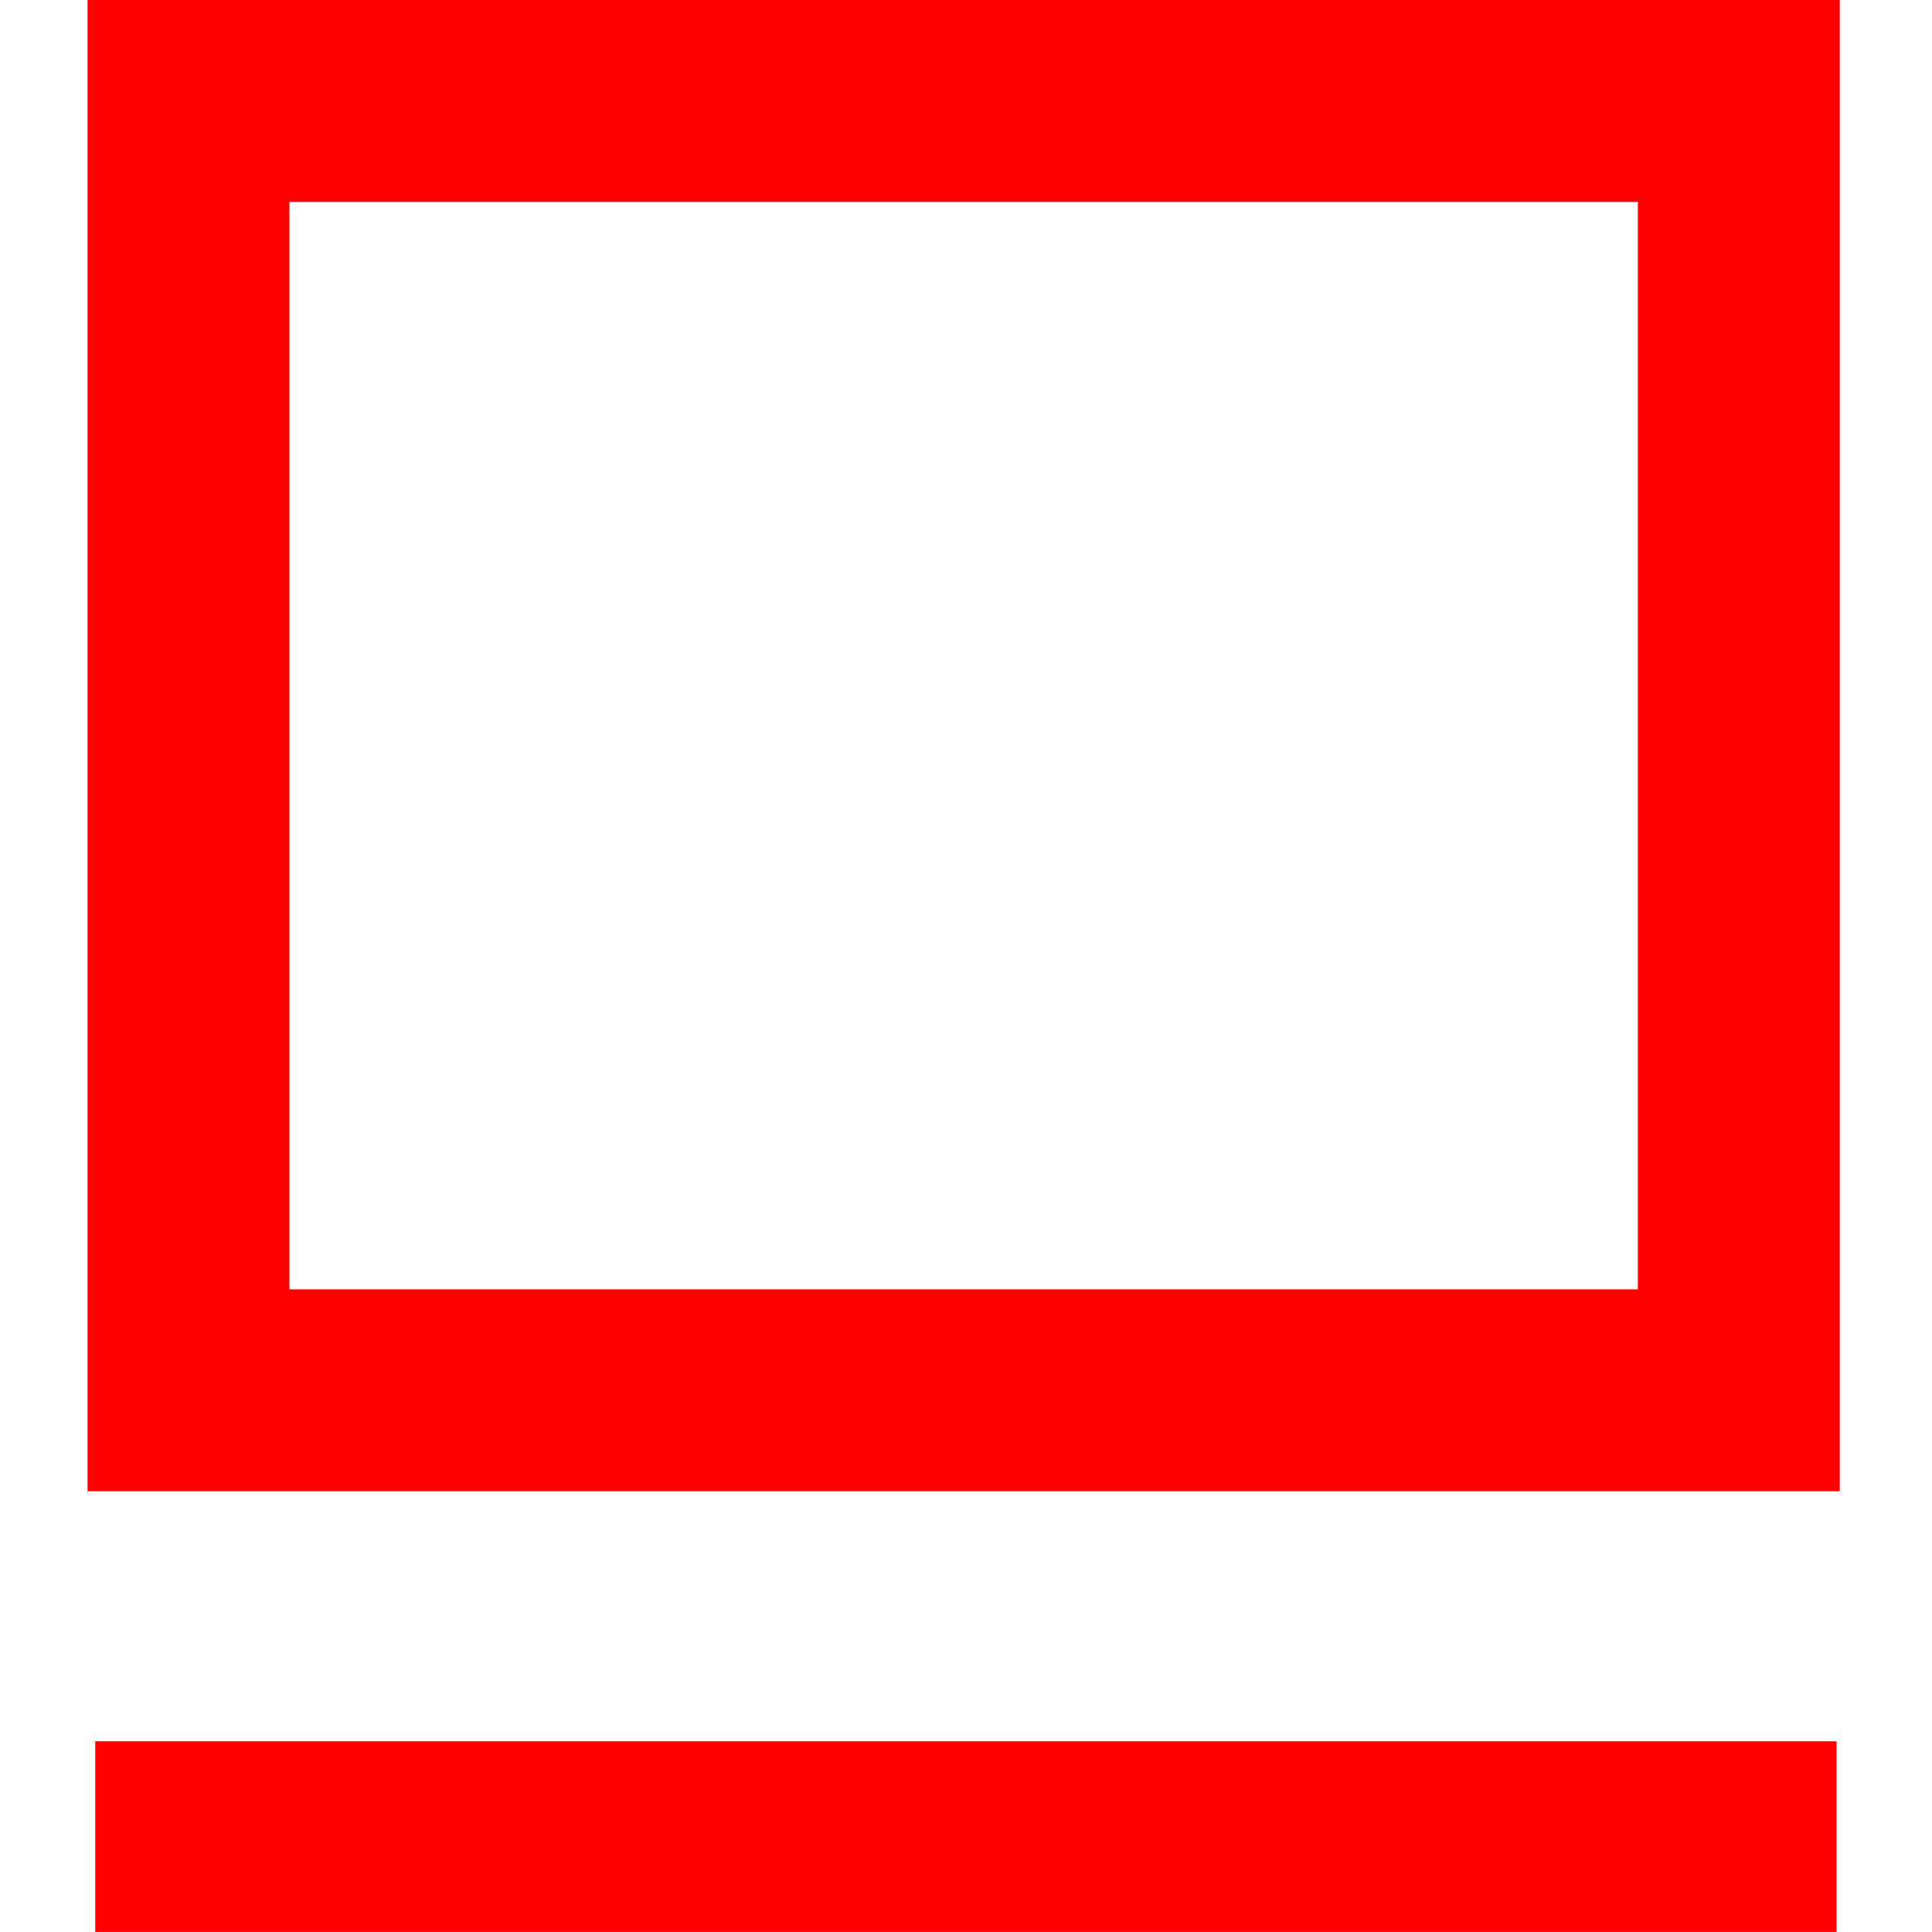
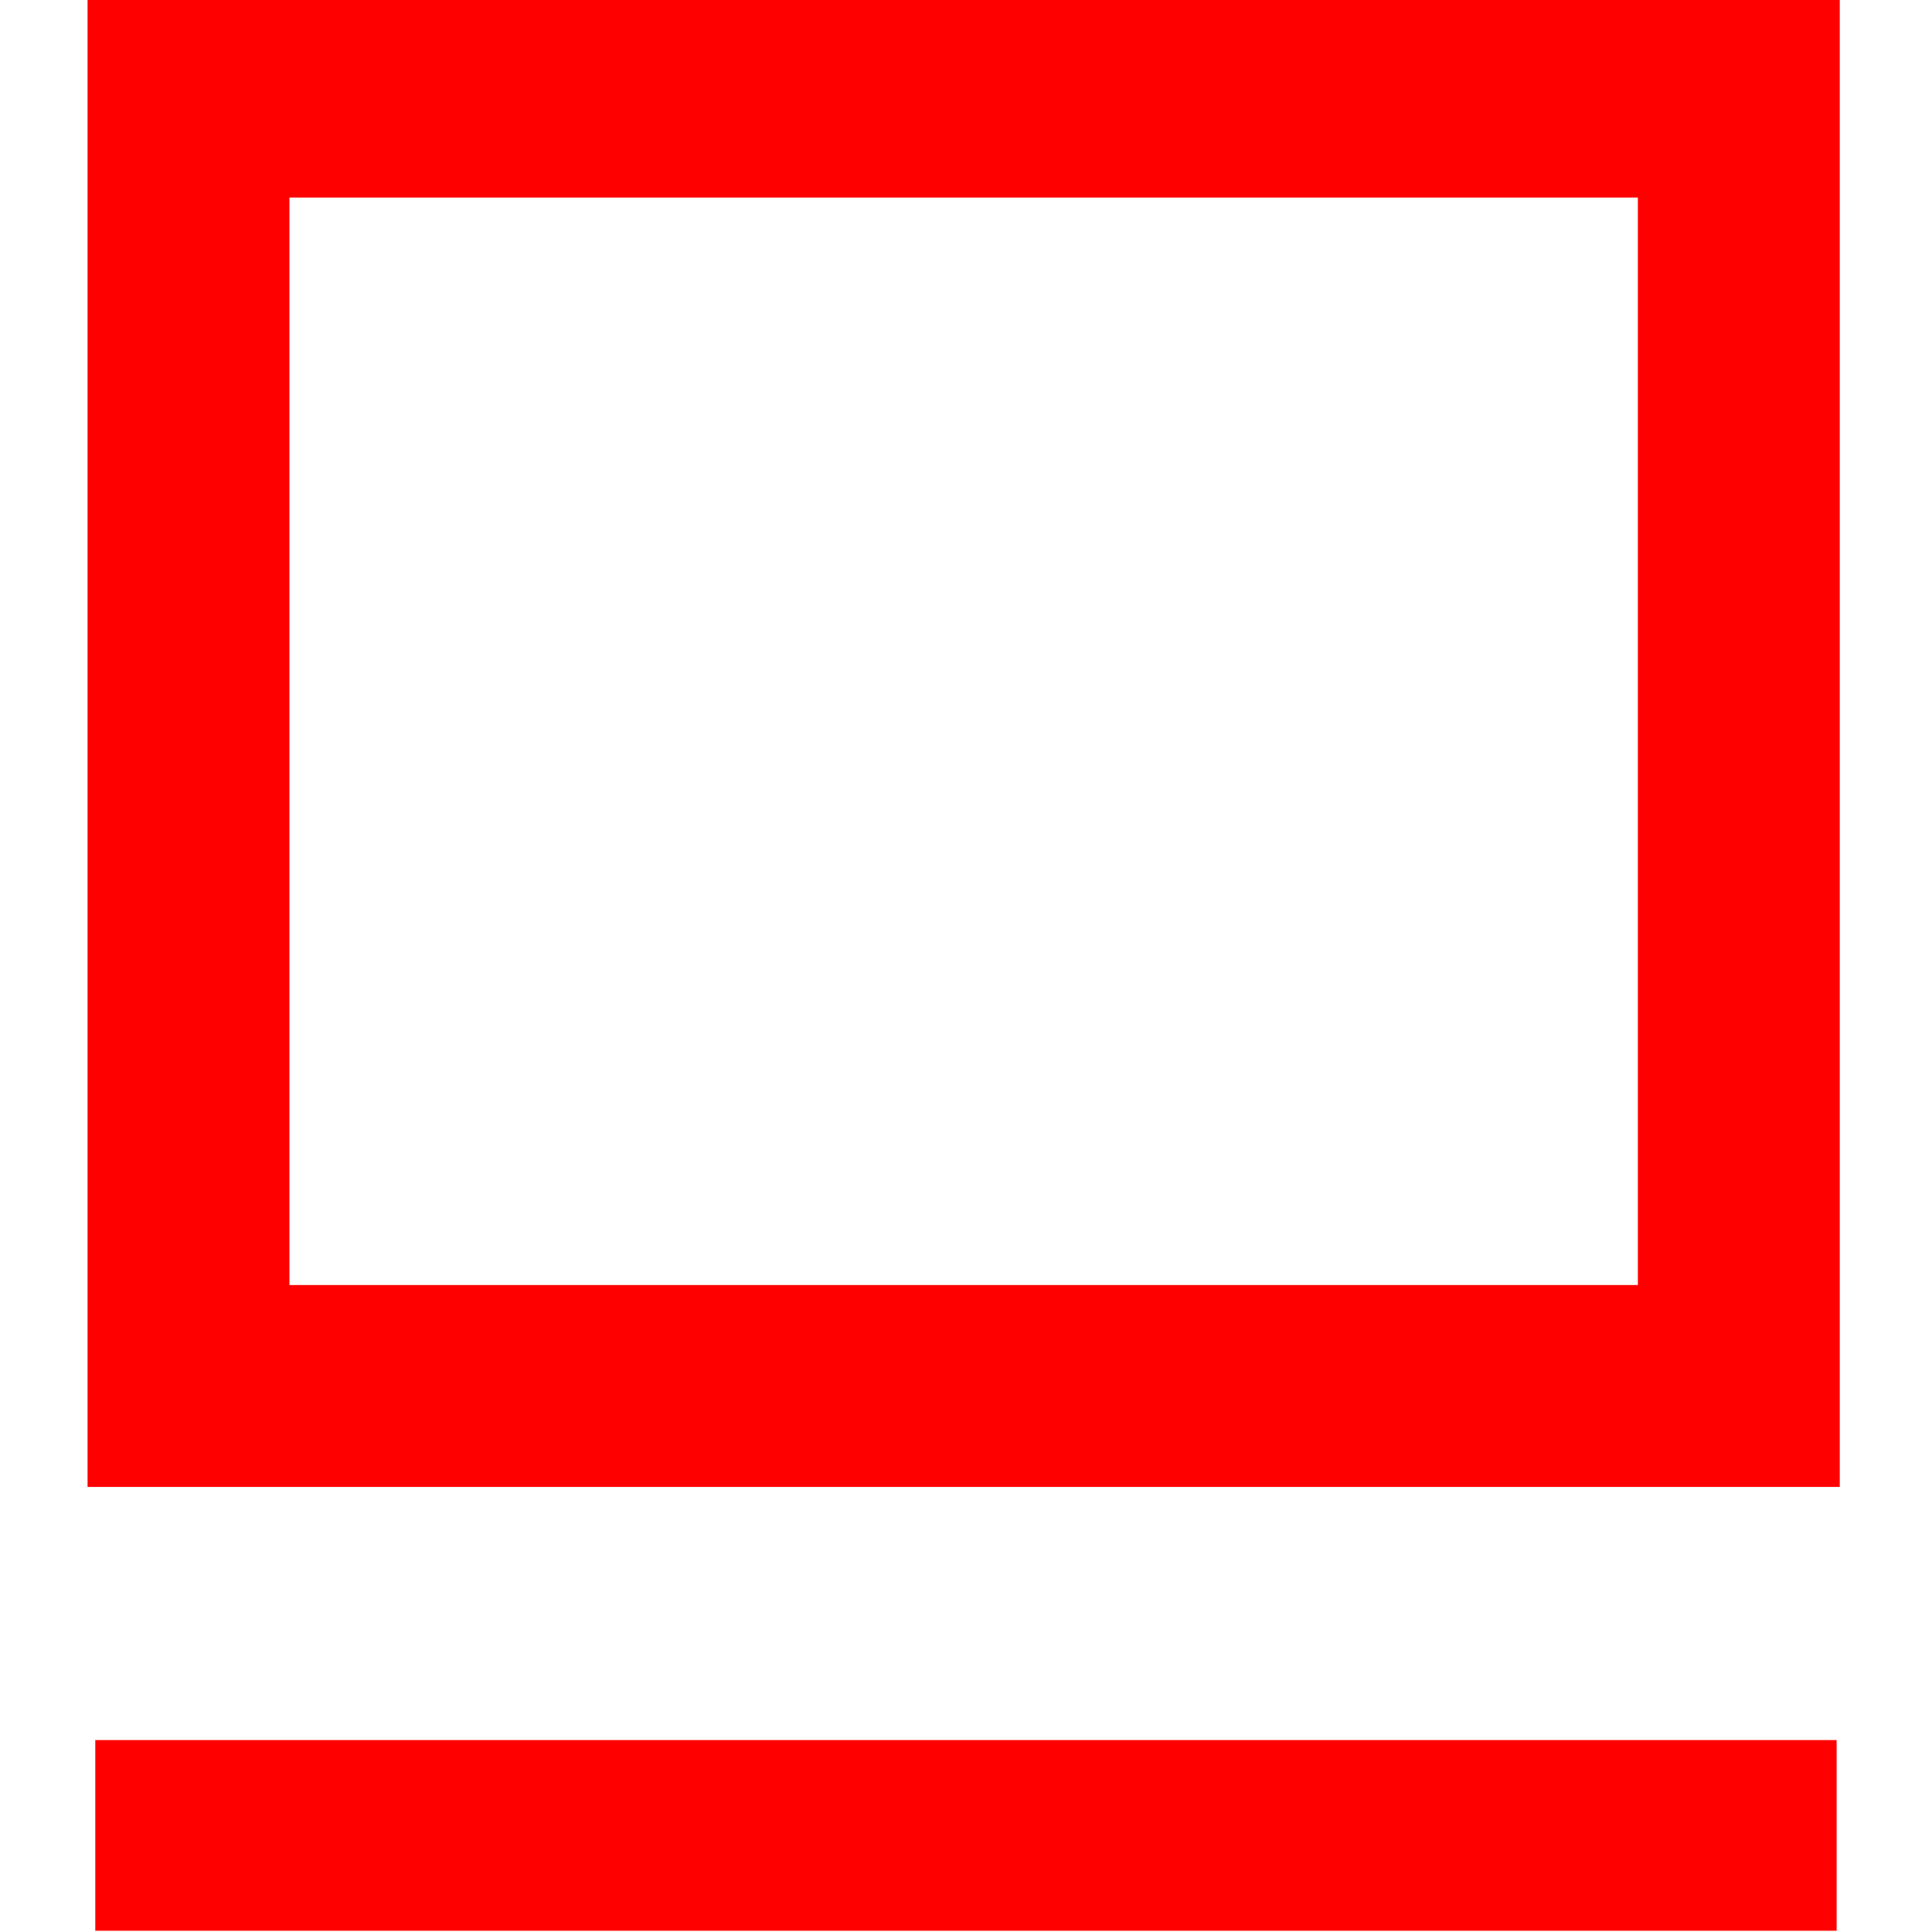
- <svg xmlns="http://www.w3.org/2000/svg" width="16" height="16" id="svg2" version="1.1">
-   <defs id="defs4">
-     <linearGradient id="linearGradient3806">
-       <stop style="stop-color:#000000;stop-opacity:1;" offset="0" id="stop3808" />
-       <stop style="stop-color:#ffffff;stop-opacity:1;" offset="1" id="stop3810" />
-     </linearGradient>
-   </defs>
-   <g id="layer1" transform="translate(4.72406,-1037.452)">
-     <rect style="fill:#000000;fill-opacity:0;stroke:#ff0000;stroke-width:1.672;stroke-miterlimit:4;stroke-opacity:1;stroke-dasharray:none" id="rect3977" width="12.839" height="10.678" x="-3.163" y="1038.288" />
-     <path style="fill:none;stroke:#ff0000;stroke-width:1.579;stroke-linecap:butt;stroke-linejoin:miter;stroke-miterlimit:4;stroke-opacity:1;stroke-dasharray:none" d="m -3.935,1052.662 14.421,0 0,0" id="path3979" />
+ <svg xmlns="http://www.w3.org/2000/svg" width="16" height="16" version="1.1">
+   <g transform="translate(4.7241 -1037.5)" stroke="#ff0000">
+     <rect x="-3.163" y="1038.3" width="12.839" height="10.678" fill-opacity="0" stroke-width="1.672" />
+     <path d="m-3.935 1052.7h14.421" fill="none" stroke-width="1.579" />
  </g>
</svg>
